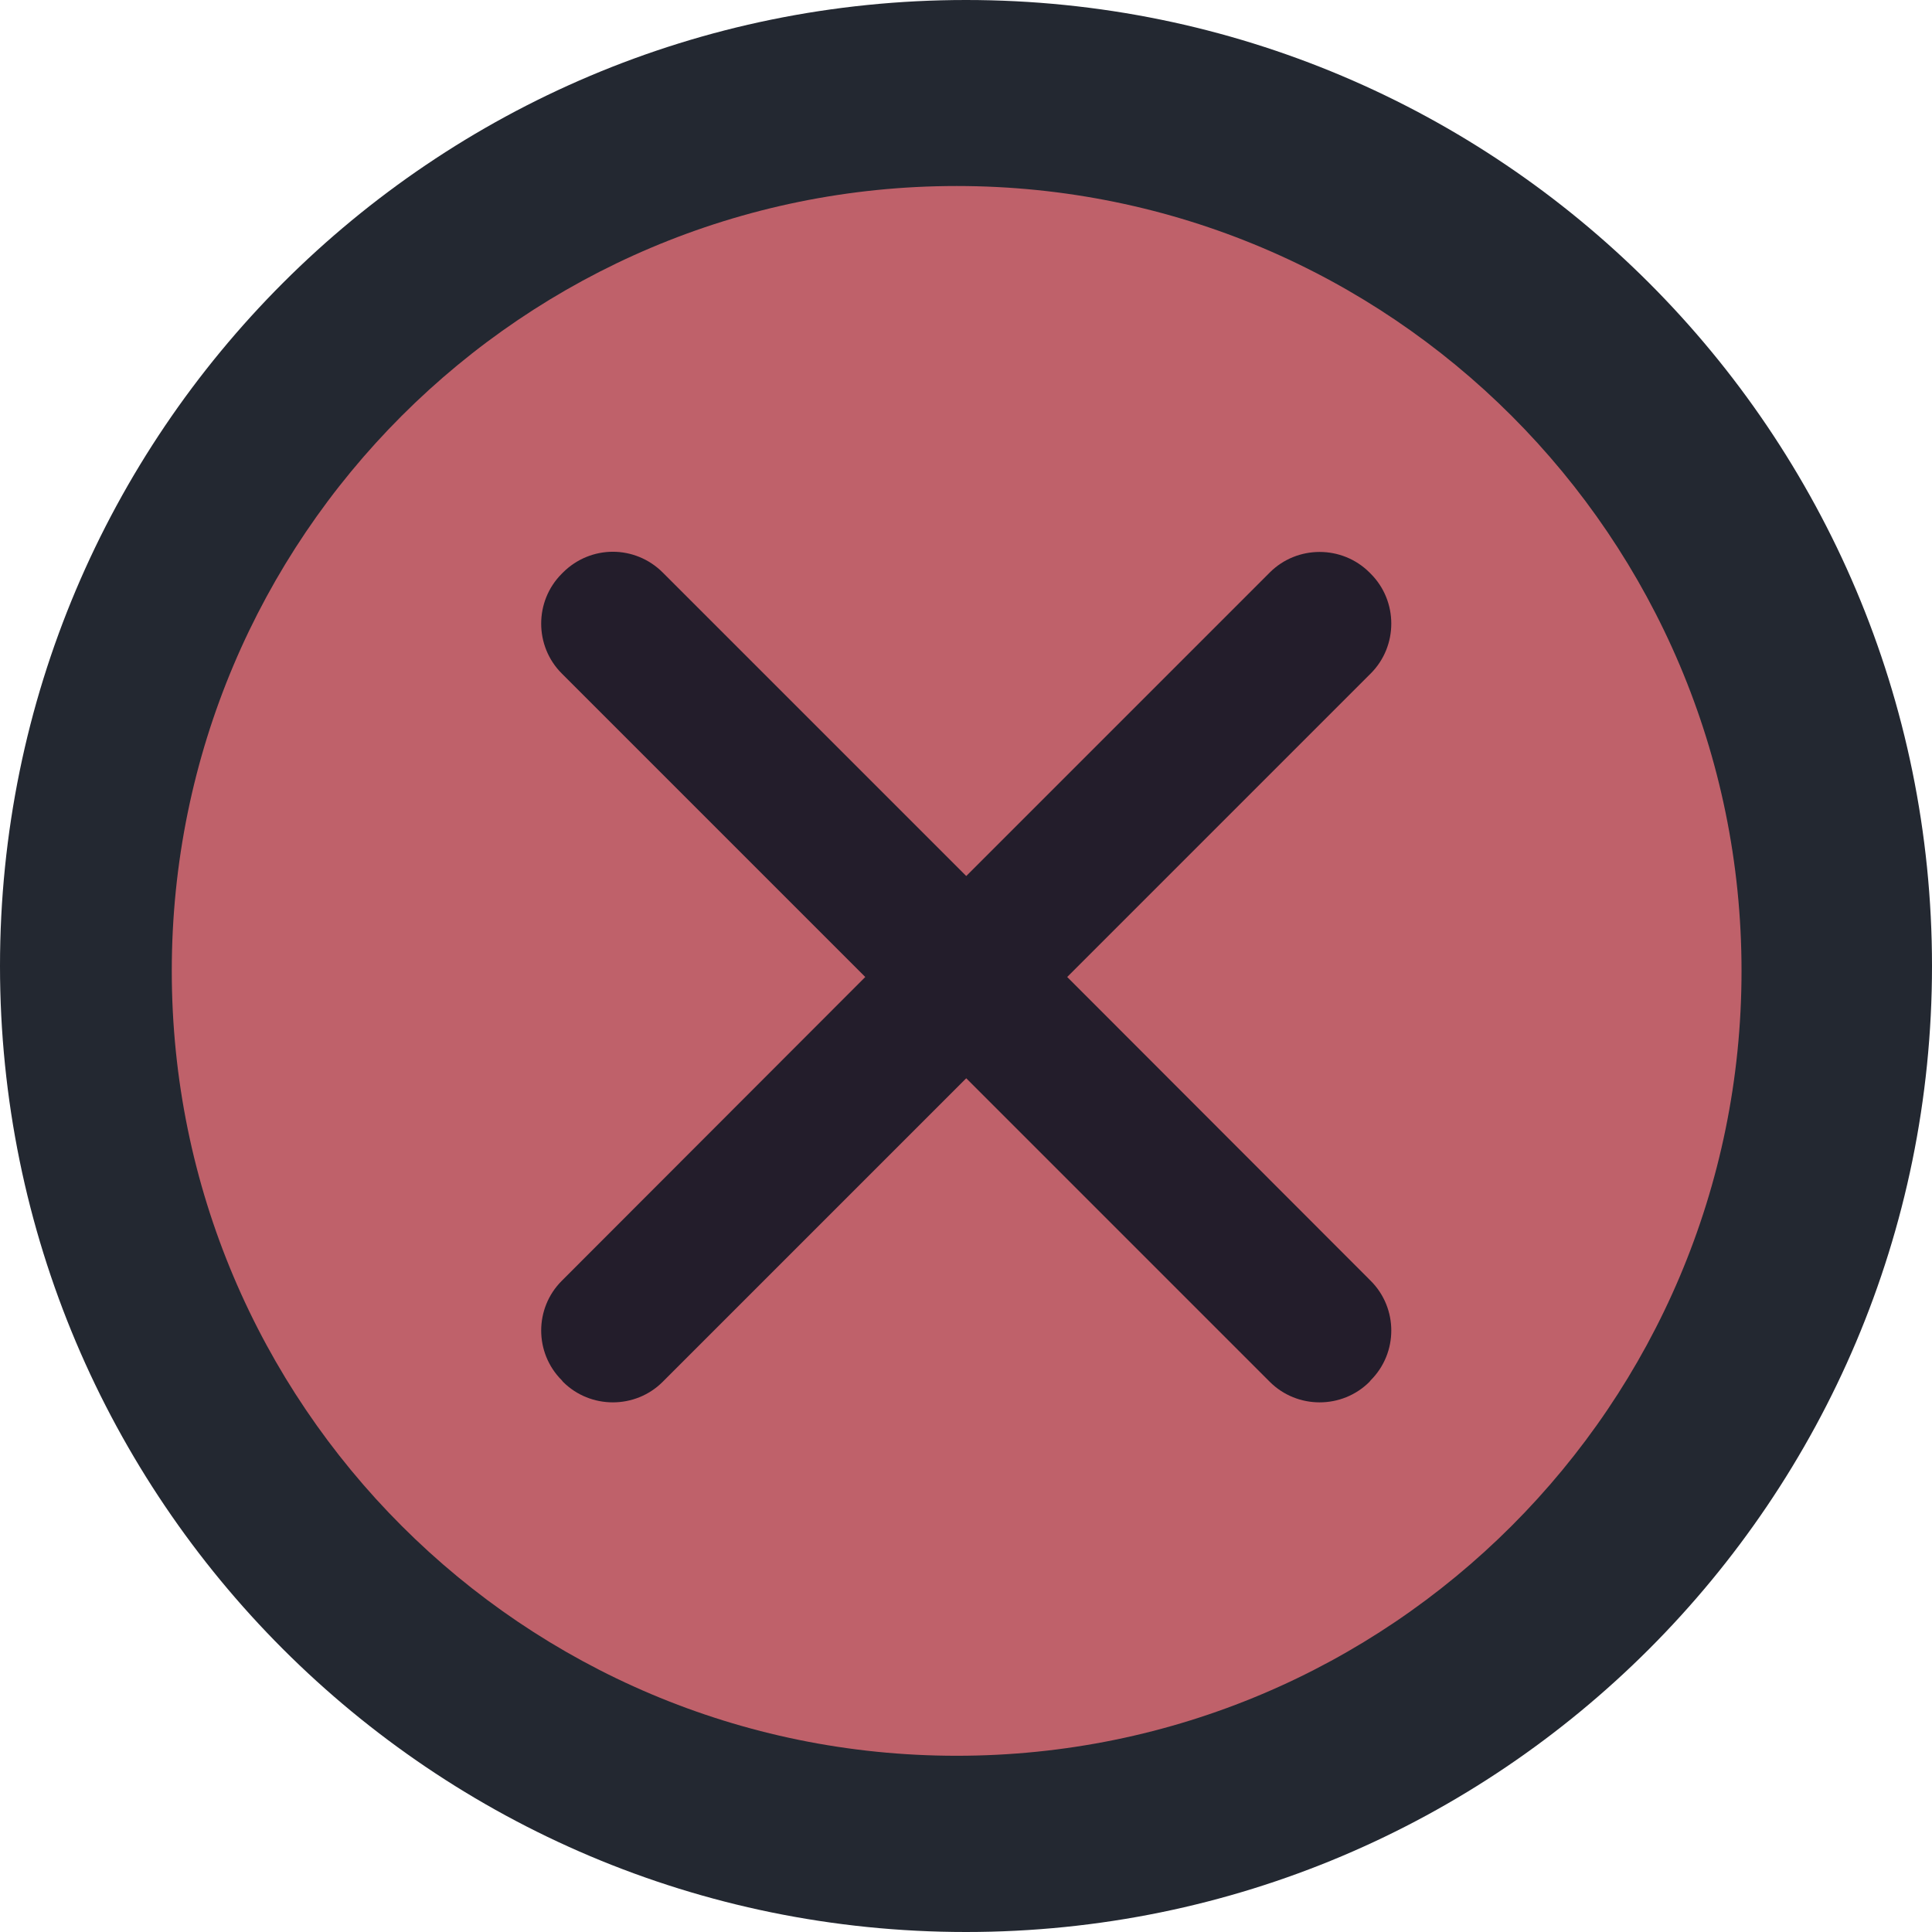
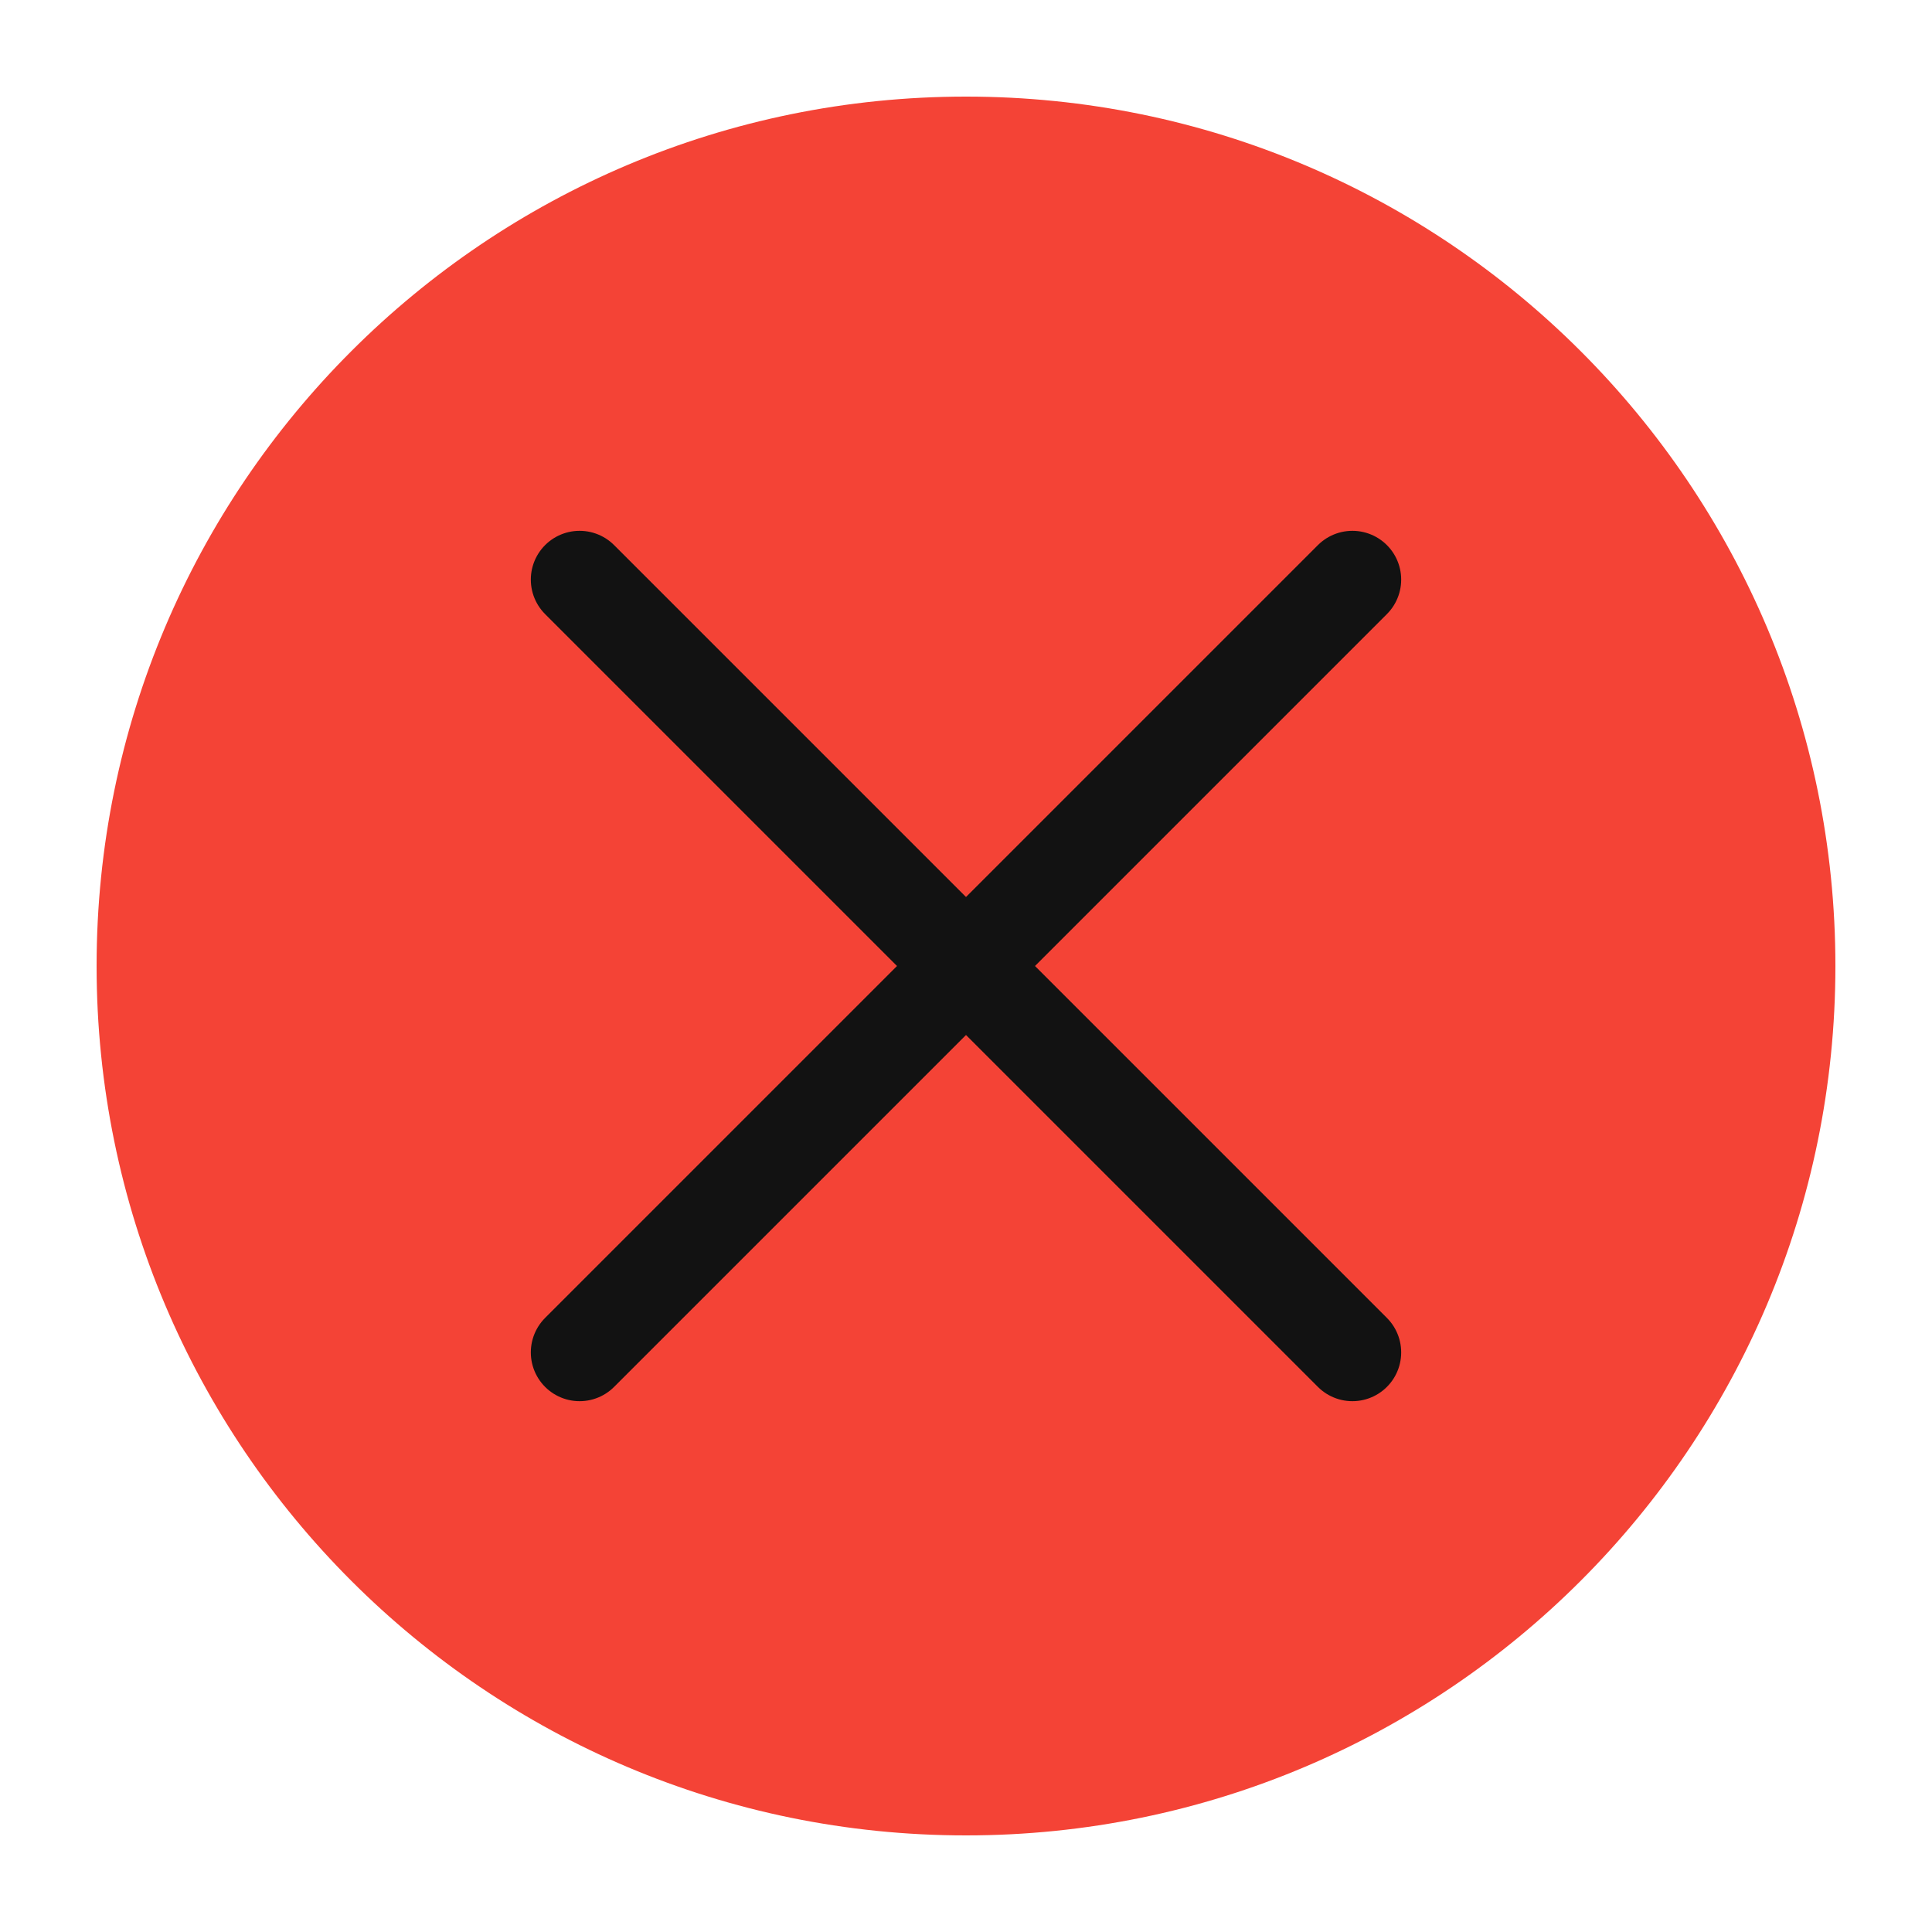
<svg xmlns="http://www.w3.org/2000/svg" viewBox="0 0 50 50" version="1.2" baseProfile="tiny">
  <defs>
</defs>
  <g fill="none" stroke="black" stroke-width="1" fill-rule="evenodd" stroke-linecap="square" stroke-linejoin="bevel">
-     <g fill="#232831" fill-opacity="1" stroke="none" transform="matrix(0.0548323,0,0,-0.0548323,-1.074,50.4408)" font-family="Noto Sans" font-size="10" font-weight="400" font-style="normal">
-       <path vector-effect="none" fill-rule="evenodd" d="M475.527,8.039 C727.329,8.039 931.458,212.169 931.458,463.974 C931.458,715.781 727.329,919.91 475.527,919.91 C223.717,919.91 19.587,715.781 19.587,463.974 C19.587,212.169 223.717,8.039 475.527,8.039 " />
+     <g fill="#f44336" fill-opacity="1" stroke="none" transform="matrix(2.5,0,0,2.5,2.5,2.5)" font-family="Noto Sans" font-size="11" font-weight="400" font-style="normal">
+       <circle cx="9" cy="9" r="9" />
    </g>
-     <g fill="#bf616a" fill-opacity="1" stroke="none" transform="matrix(0.0548323,0,0,-0.0548323,-1.074,50.4408)" font-family="Noto Sans" font-size="10" font-weight="400" font-style="normal">
-       <path vector-effect="none" fill-rule="evenodd" d="M471.116,91.217 C675.705,91.217 841.56,257.076 841.56,461.669 C841.56,666.262 675.705,832.117 471.116,832.117 C266.52,832.117 100.664,666.262 100.664,461.669 C100.664,257.076 266.52,91.217 471.116,91.217 " />
+     <g fill="none" stroke="#121212" stroke-opacity="1" stroke-width="1.01" stroke-linecap="round" stroke-linejoin="miter" stroke-miterlimit="2" transform="matrix(2.5,0,0,2.5,2.5,2.5)" font-family="Noto Sans" font-size="11" font-weight="400" font-style="normal">
+       <polyline fill="none" vector-effect="none" points="5,5 13,13 " />
+       <polyline fill="none" vector-effect="none" points="13,5 5,13 " />
    </g>
-     <g fill="#231d2b" fill-opacity="1" stroke="none" transform="matrix(0.0548323,0,0,-0.0548323,-1.074,50.4408)" font-family="Noto Sans" font-size="10" font-weight="400" font-style="normal">
-       <path vector-effect="none" fill-rule="evenodd" d="M308.843,659.492 C300.317,659.492 291.777,656.167 285.308,649.698 L284.723,649.113 C271.782,636.173 271.782,614.982 284.723,602.042 L427.981,458.784 L284.723,315.38 C271.786,302.444 271.786,281.395 284.723,268.456 L285.308,267.725 C298.243,254.786 319.439,254.786 332.378,267.725 L475.636,410.983 L618.894,267.725 C631.831,254.786 653.025,254.786 665.965,267.725 L666.549,268.456 C679.485,281.392 679.485,302.444 666.549,315.38 L523.291,458.784 L666.549,602.042 C679.485,614.982 679.489,636.177 666.549,649.113 L665.965,649.698 C653.021,662.633 631.831,662.633 618.894,649.698 L475.636,506.44 L332.378,649.698 C325.908,656.167 317.369,659.492 308.843,659.492 " />
-     </g>
-     <g fill="none" stroke="#000000" stroke-opacity="1" stroke-width="1" stroke-linecap="square" stroke-linejoin="bevel" transform="matrix(1,0,0,1,0,0)" font-family="Noto Sans" font-size="10" font-weight="400" font-style="normal">
+     <g fill="none" stroke="#000000" stroke-opacity="1" stroke-width="1" stroke-linecap="square" stroke-linejoin="bevel" transform="matrix(1,0,0,1,0,0)" font-family="Noto Sans" font-size="11" font-weight="400" font-style="normal">
</g>
  </g>
</svg>
